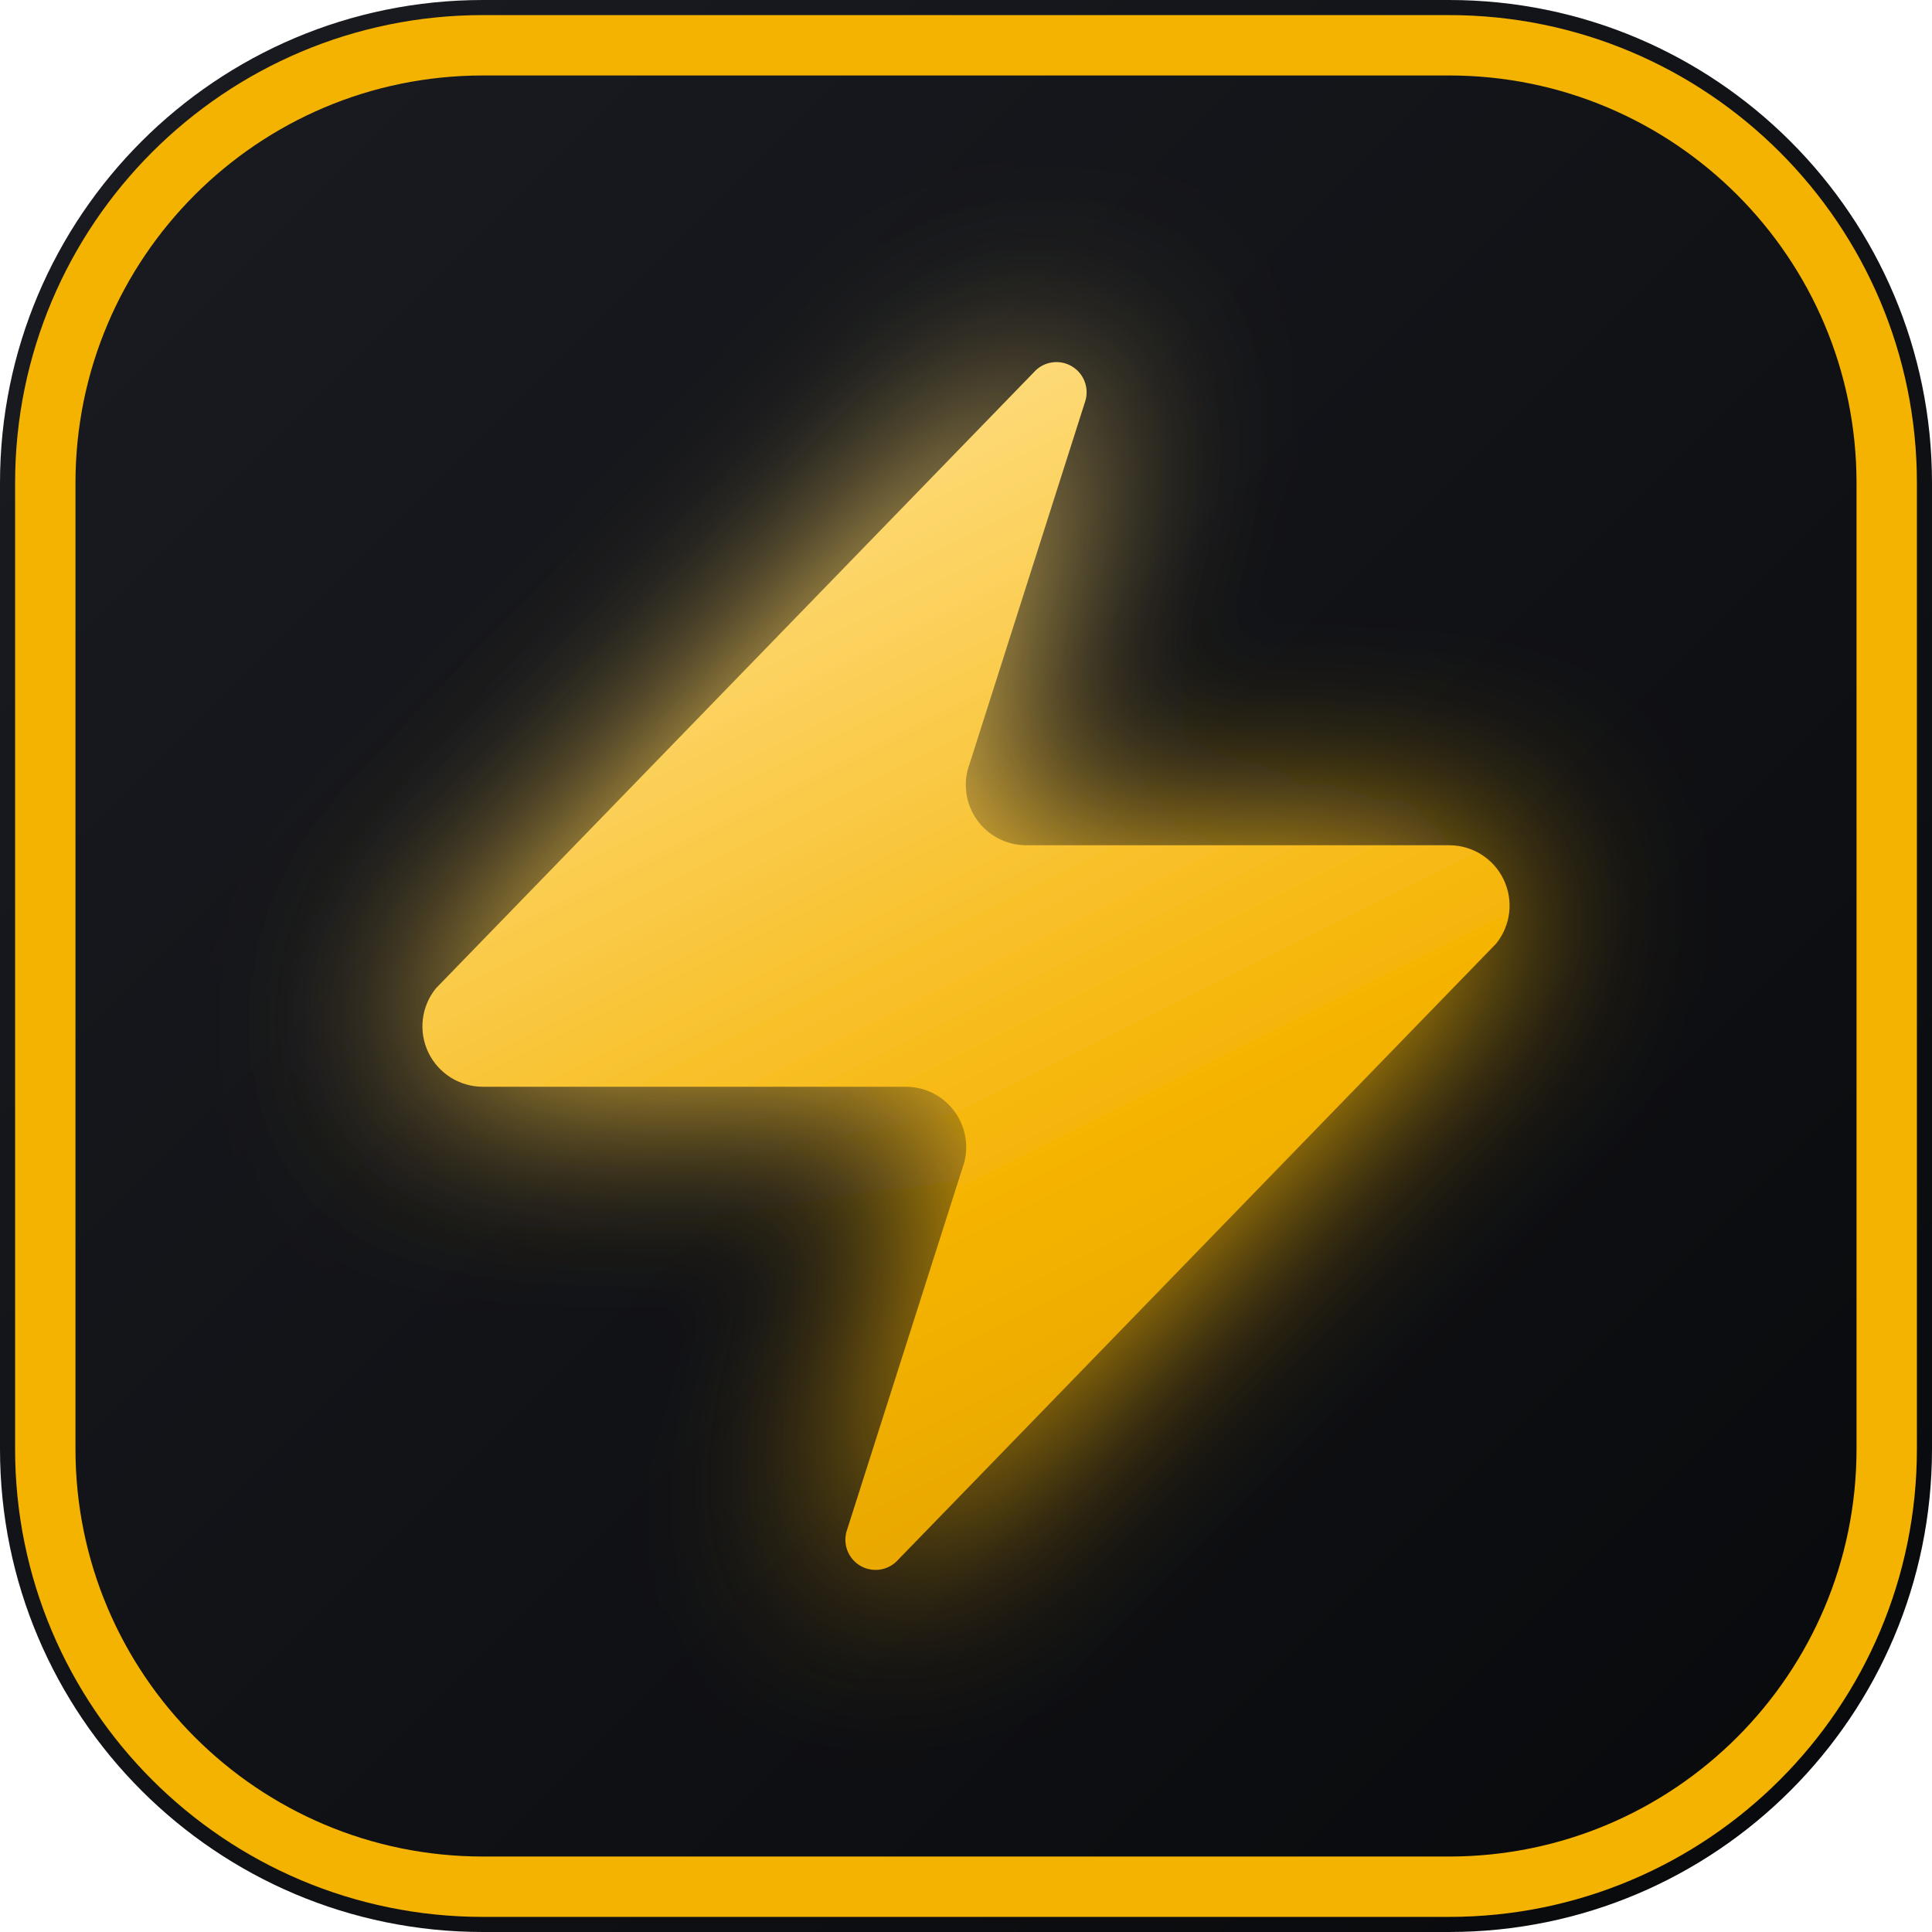
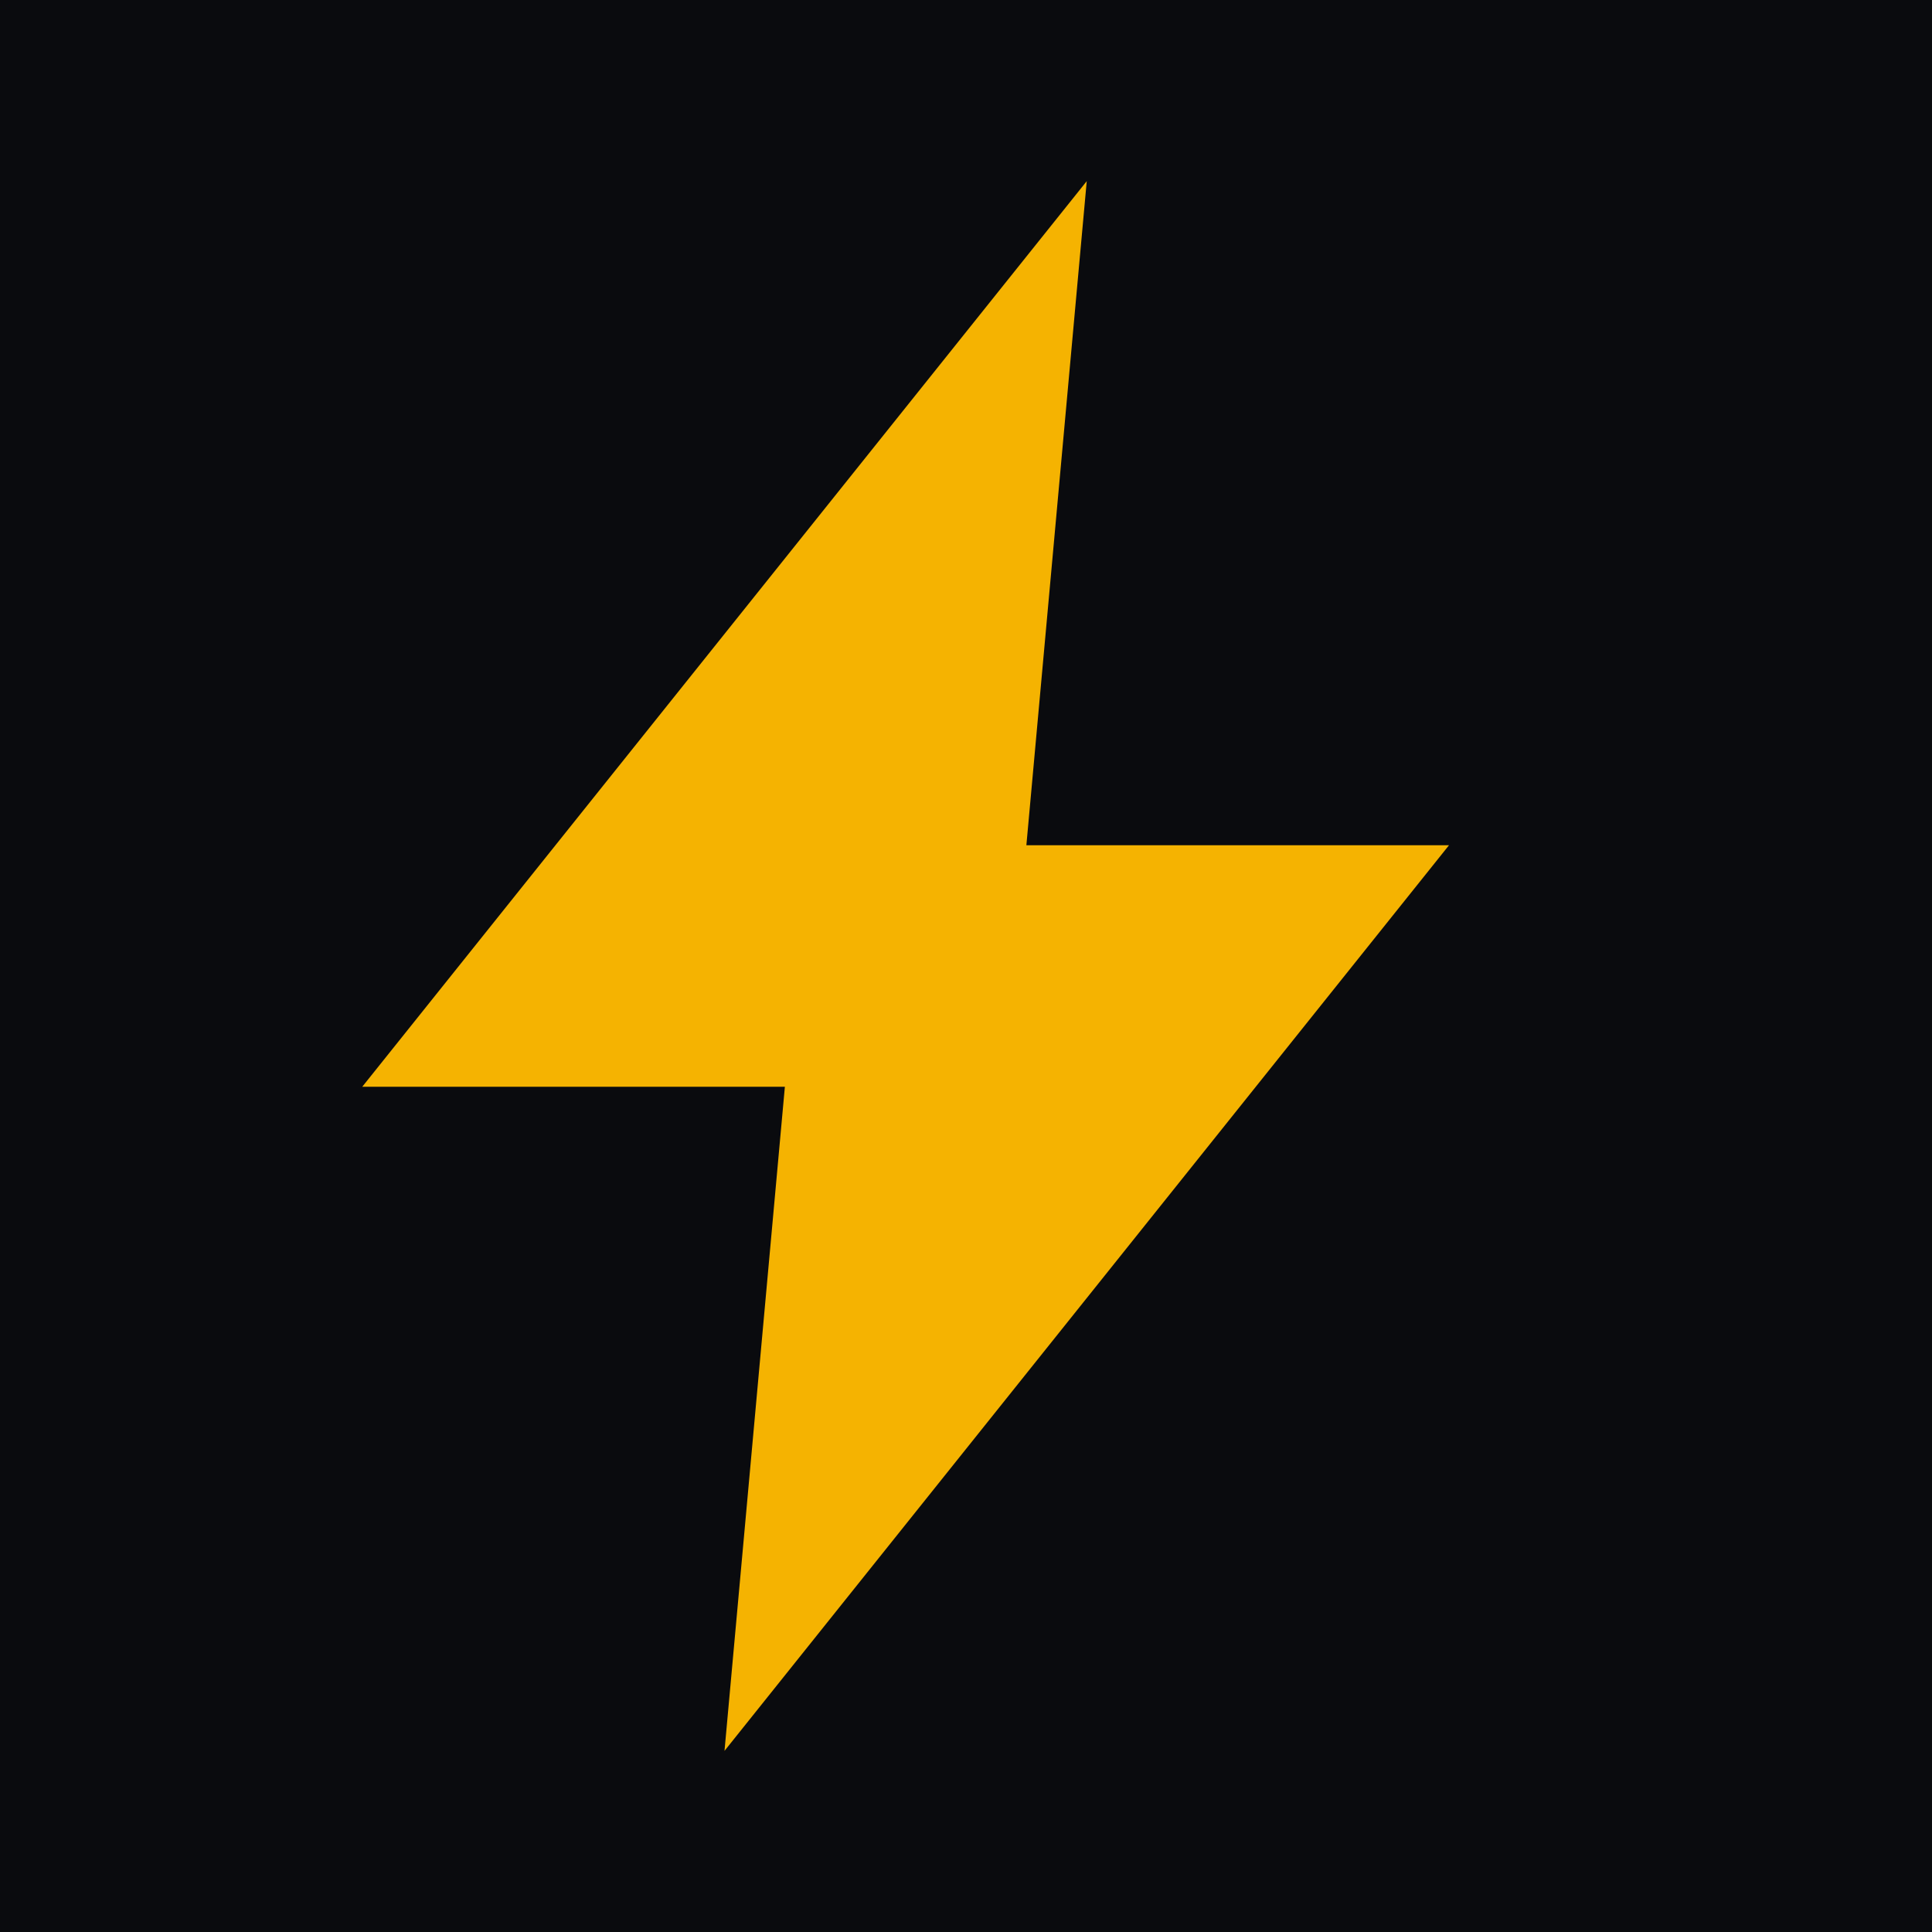
<svg xmlns="http://www.w3.org/2000/svg" width="32" height="32" viewBox="0 0 32 32">
-   <defs>
-     <linearGradient id="bg" x1="0" y1="0" x2="32" y2="32" gradientUnits="userSpaceOnUse">
-       <stop offset="0" stop-color="#1a1c22" />
-       <stop offset="1" stop-color="#08090b" />
-     </linearGradient>
-     <linearGradient id="bolt" x1="9" y1="2" x2="23" y2="30" gradientUnits="userSpaceOnUse">
-       <stop offset="0" stop-color="#ffe08a" />
-       <stop offset="0.45" stop-color="#f5b301" />
-       <stop offset="1" stop-color="#c98a00" />
-     </linearGradient>
-     <filter id="glow" x="-60%" y="-60%" width="220%" height="220%">
-       <feGaussianBlur stdDeviation="1.6" result="blur">
-         <animate attributeName="stdDeviation" values="1.2;2.6;1.2" dur="3.4s" repeatCount="indefinite" calcMode="spline" keySplines="0.4 0 0.2 1;0.4 0 0.2 1" />
-       </feGaussianBlur>
-       <feMerge>
-         <feMergeNode in="blur" />
-         <feMergeNode in="SourceGraphic" />
-       </feMerge>
-     </filter>
-   </defs>
-   <rect width="32" height="32" rx="8" fill="url(#bg)" />
-   <rect x="0.75" y="0.75" width="30.5" height="30.5" rx="7.25" fill="none" stroke="#f5b301" stroke-width="1">
-     <animate attributeName="stroke-opacity" values="0.25;0.55;0.25" dur="3.4s" repeatCount="indefinite" calcMode="spline" keySplines="0.4 0 0.2 1;0.4 0 0.2 1" />
-   </rect>
-   <g transform="translate(4,4)" filter="url(#glow)">
-     <path d="M4 14a1 1 0 0 1-.78-1.63l9.9-10.2a.5.5 0 0 1 .86.46l-1.92 6.02A1 1 0 0 0 13 10h7a1 1 0 0 1 .78 1.63l-9.9 10.2a.5.5 0 0 1-.86-.46l1.92-6.02A1 1 0 0 0 11 14z" fill="url(#bolt)" />
-   </g>
+   <rect width="32" height="32" fill="#0a0b0e" />
+   <path d="M18 3 6 18h7l-1 11 12-15h-7z" fill="#f5b301">
+     <animate attributeName="opacity" values="1;0.55;1" dur="3.4s" repeatCount="indefinite" calcMode="spline" keySplines="0.4 0 0.2 1;0.4 0 0.2 1" />
+   </path>
</svg>
